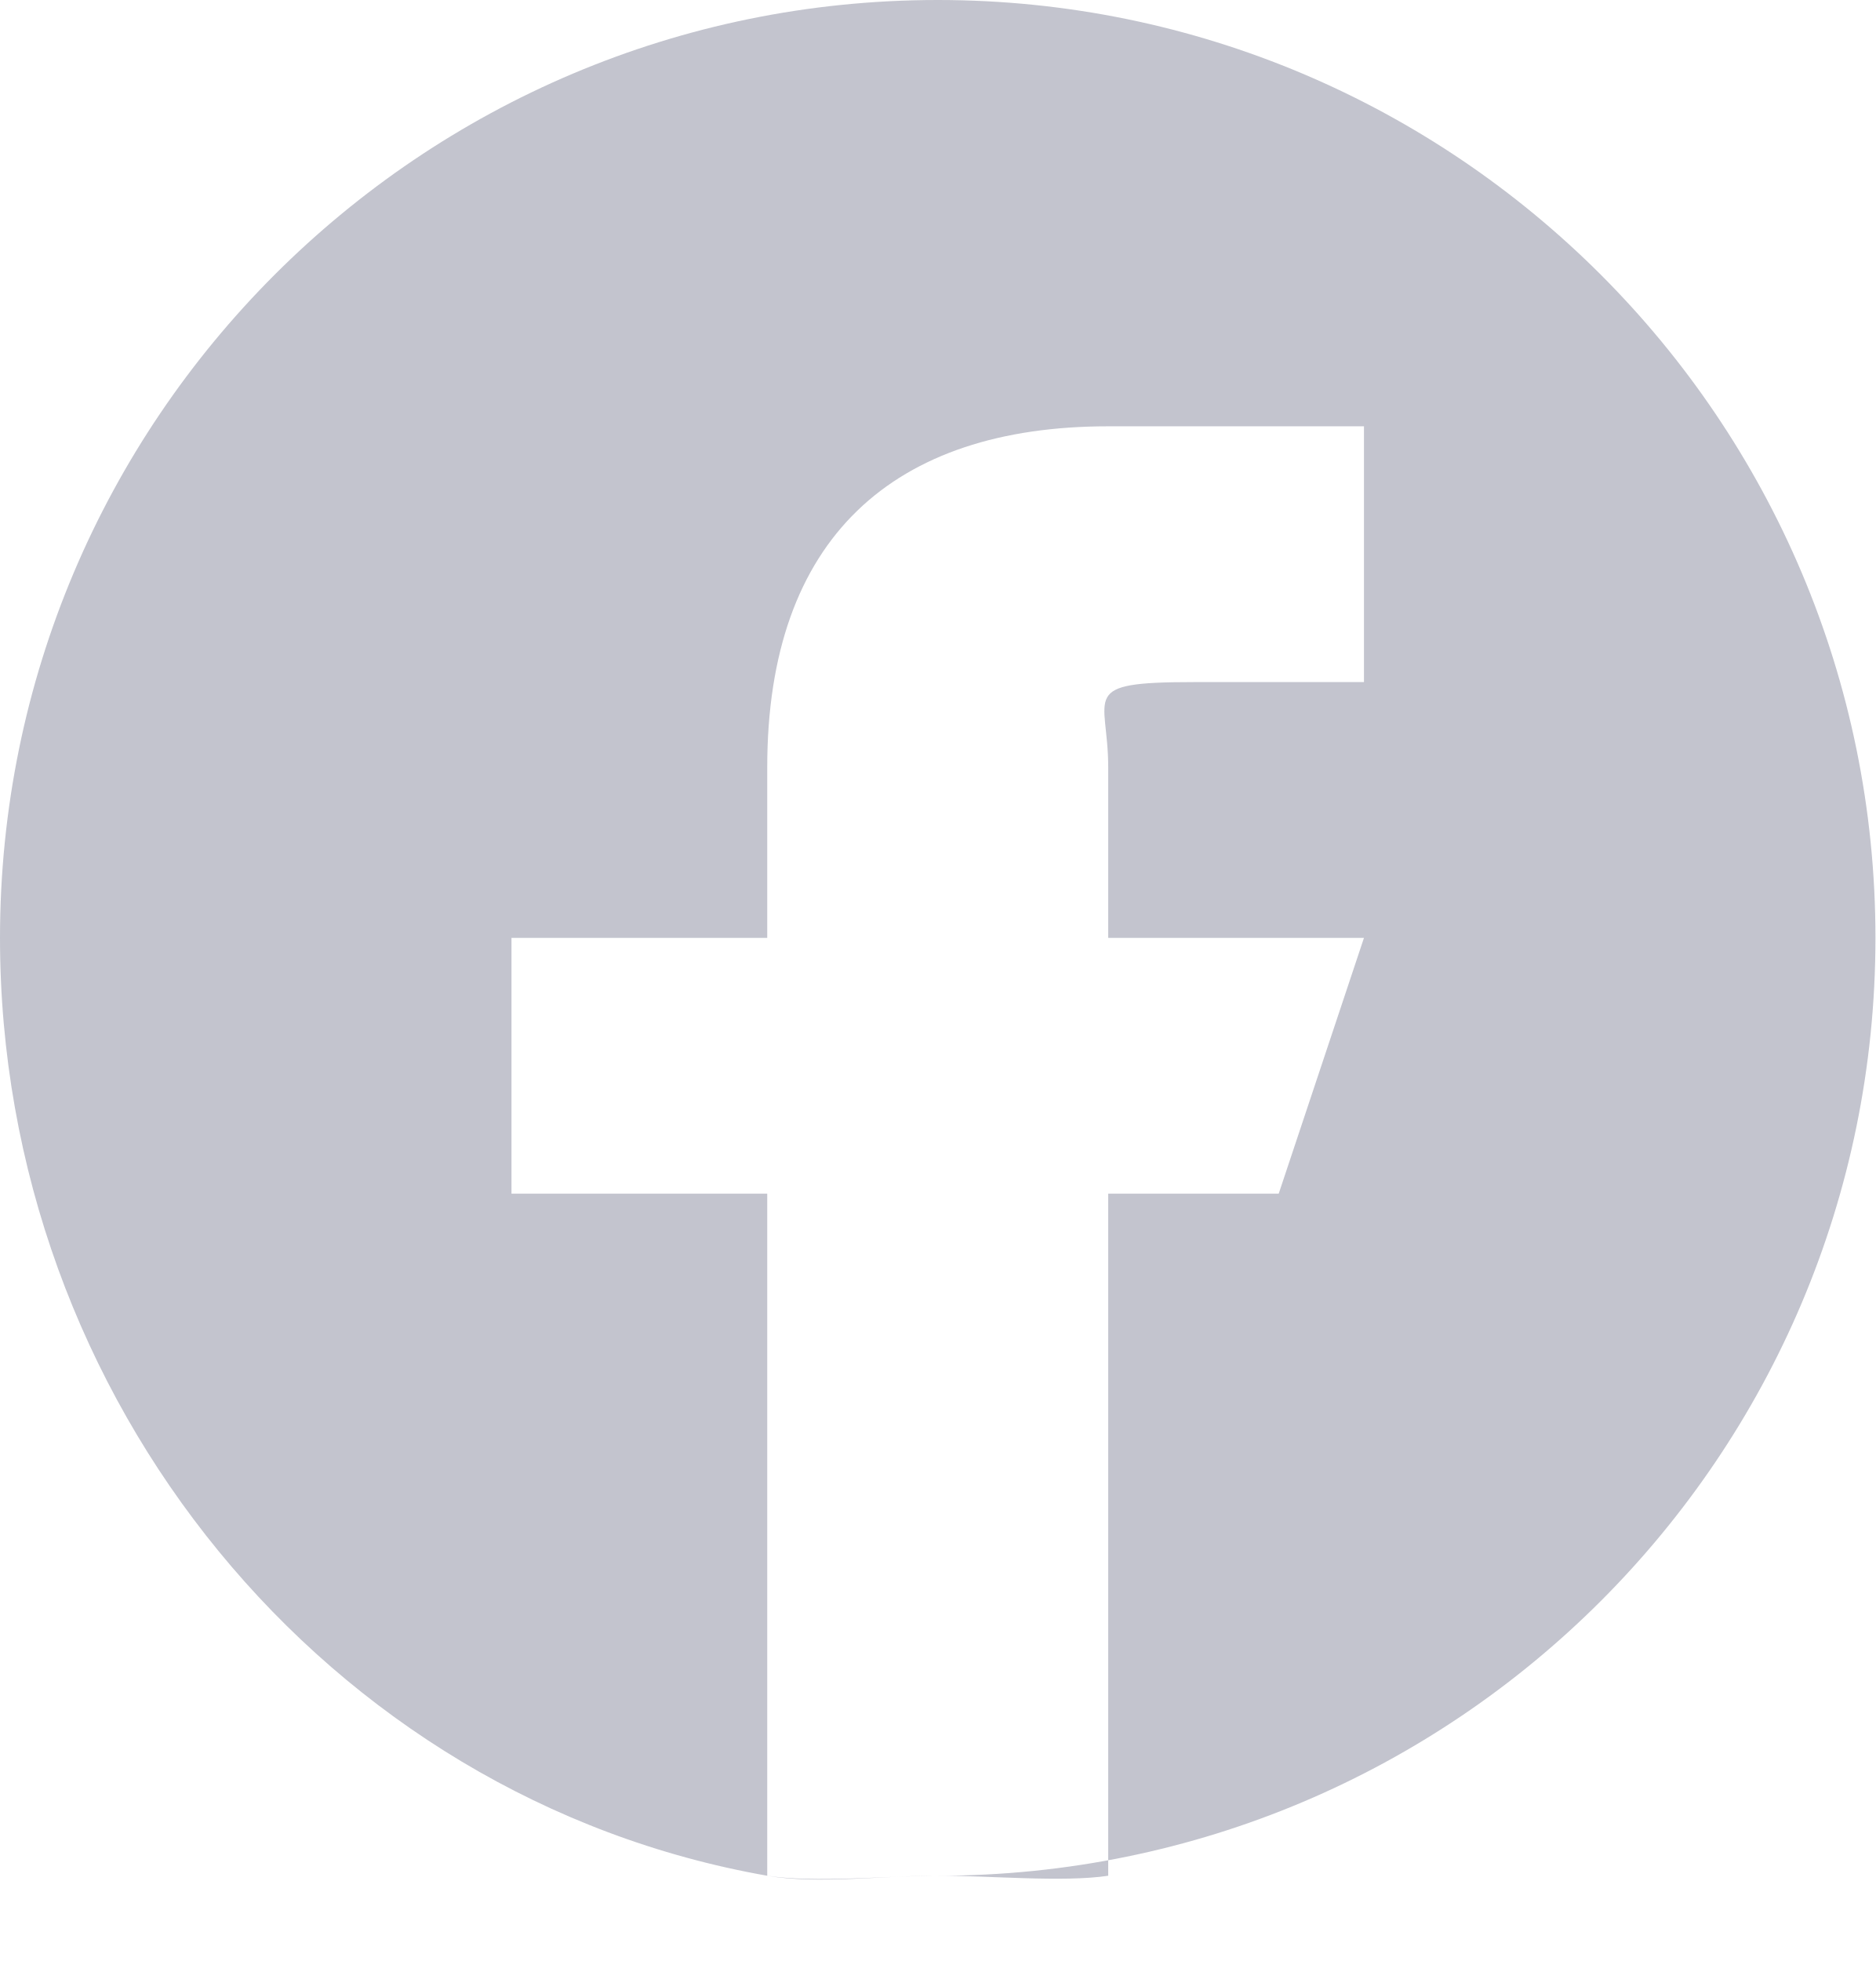
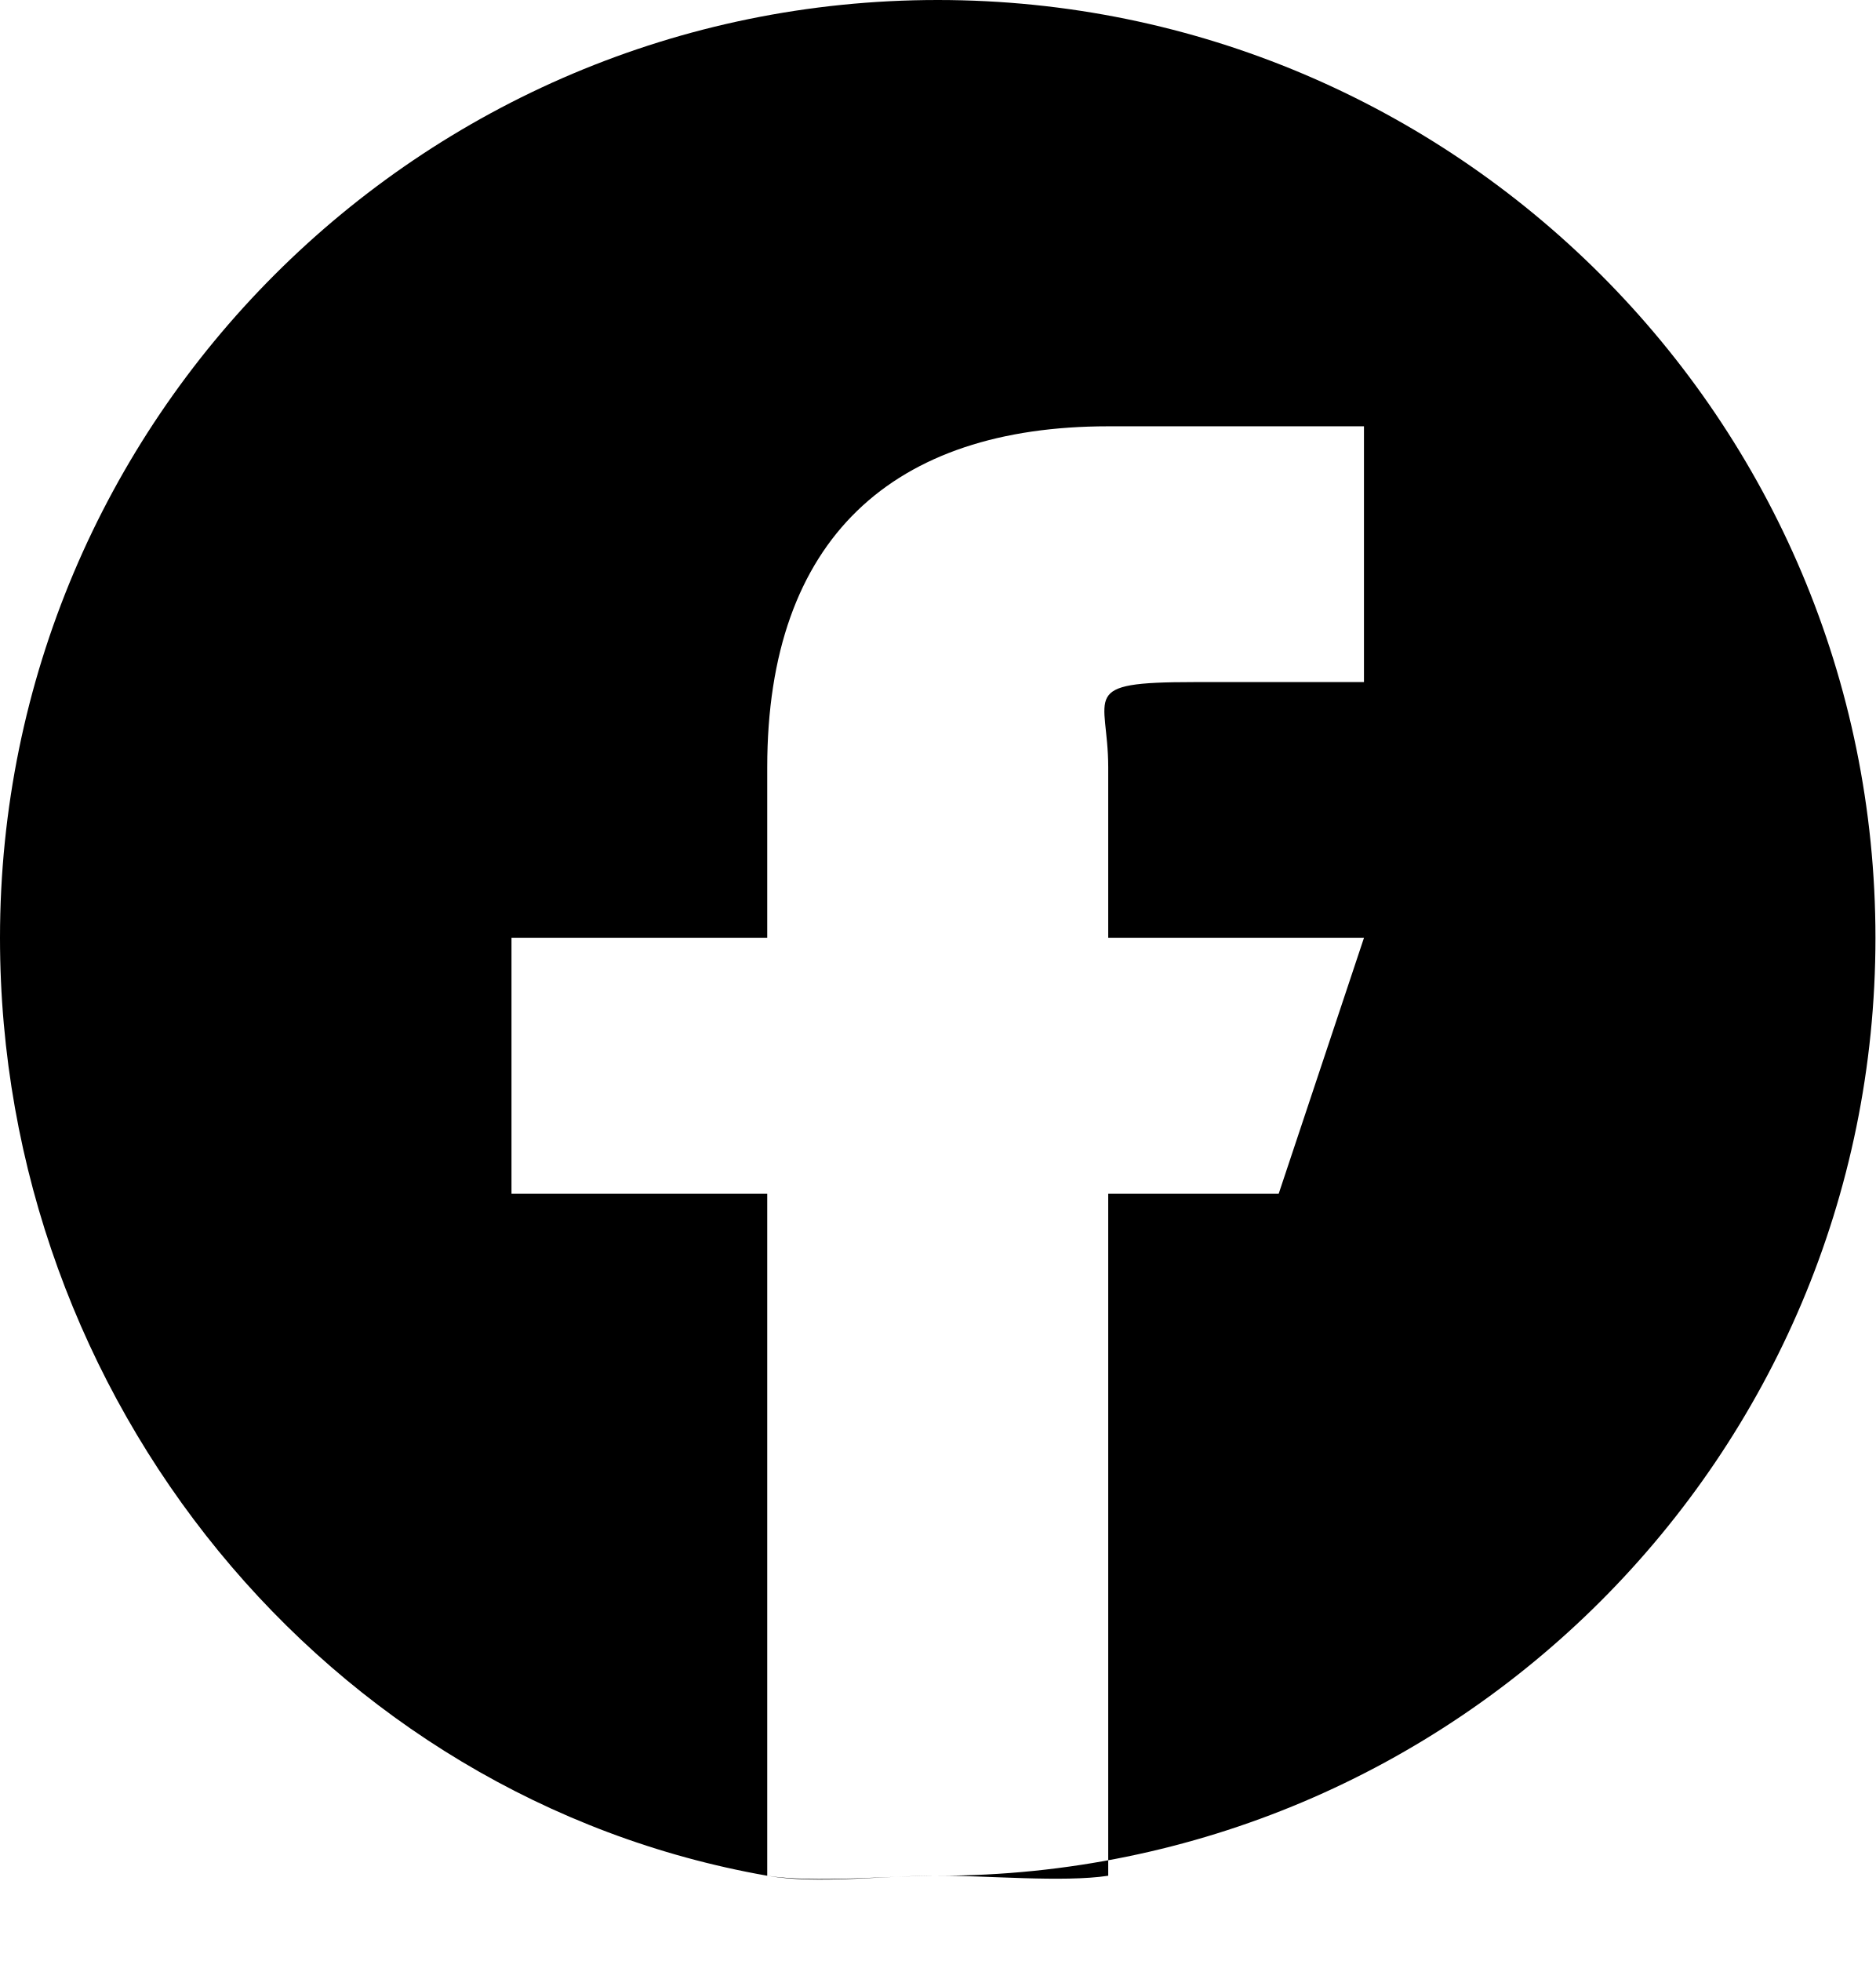
- <svg xmlns="http://www.w3.org/2000/svg" width="22" height="23" viewBox="0 0 22 23" fill="none">
-   <g opacity="0.3">
-     <path fill-rule="evenodd" clip-rule="evenodd" d="M11 22C17.075 22 22 17.075 22 11C22 4.925 17.075 0 11 0C4.925 0 0 4.925 0 11C0 16.422 3.838 21.093 9 22C9.562 22.086 10.415 22 11 22C11.033 22 10.967 22 11 22C11.032 22 10.968 22 11 22ZM11 22C11.552 21.995 12.47 22.081 13 22V14H15L16 11H13V9C13 8.15 12.631 8 14 8H16V5C16 5 14.206 5 13 5C10.481 5 9 6.309 9 9V11H6V14H9V22C9.592 22.104 10.38 21.995 11 22Z" fill="#353A5A" />
+ <svg xmlns="http://www.w3.org/2000/svg" width="22" height="23" viewBox="0 0 22 23">
+   <g>
+     <path fill-rule="evenodd" clip-rule="evenodd" d="M11 22C17.075 22 22 17.075 22 11C22 4.925 17.075 0 11 0C4.925 0 0 4.925 0 11C0 16.422 3.838 21.093 9 22C9.562 22.086 10.415 22 11 22C11.033 22 10.967 22 11 22C11.032 22 10.968 22 11 22ZM11 22C11.552 21.995 12.47 22.081 13 22V14H15L16 11H13V9C13 8.15 12.631 8 14 8H16V5C16 5 14.206 5 13 5C10.481 5 9 6.309 9 9V11H6V14H9V22C9.592 22.104 10.38 21.995 11 22Z" />
  </g>
</svg>
